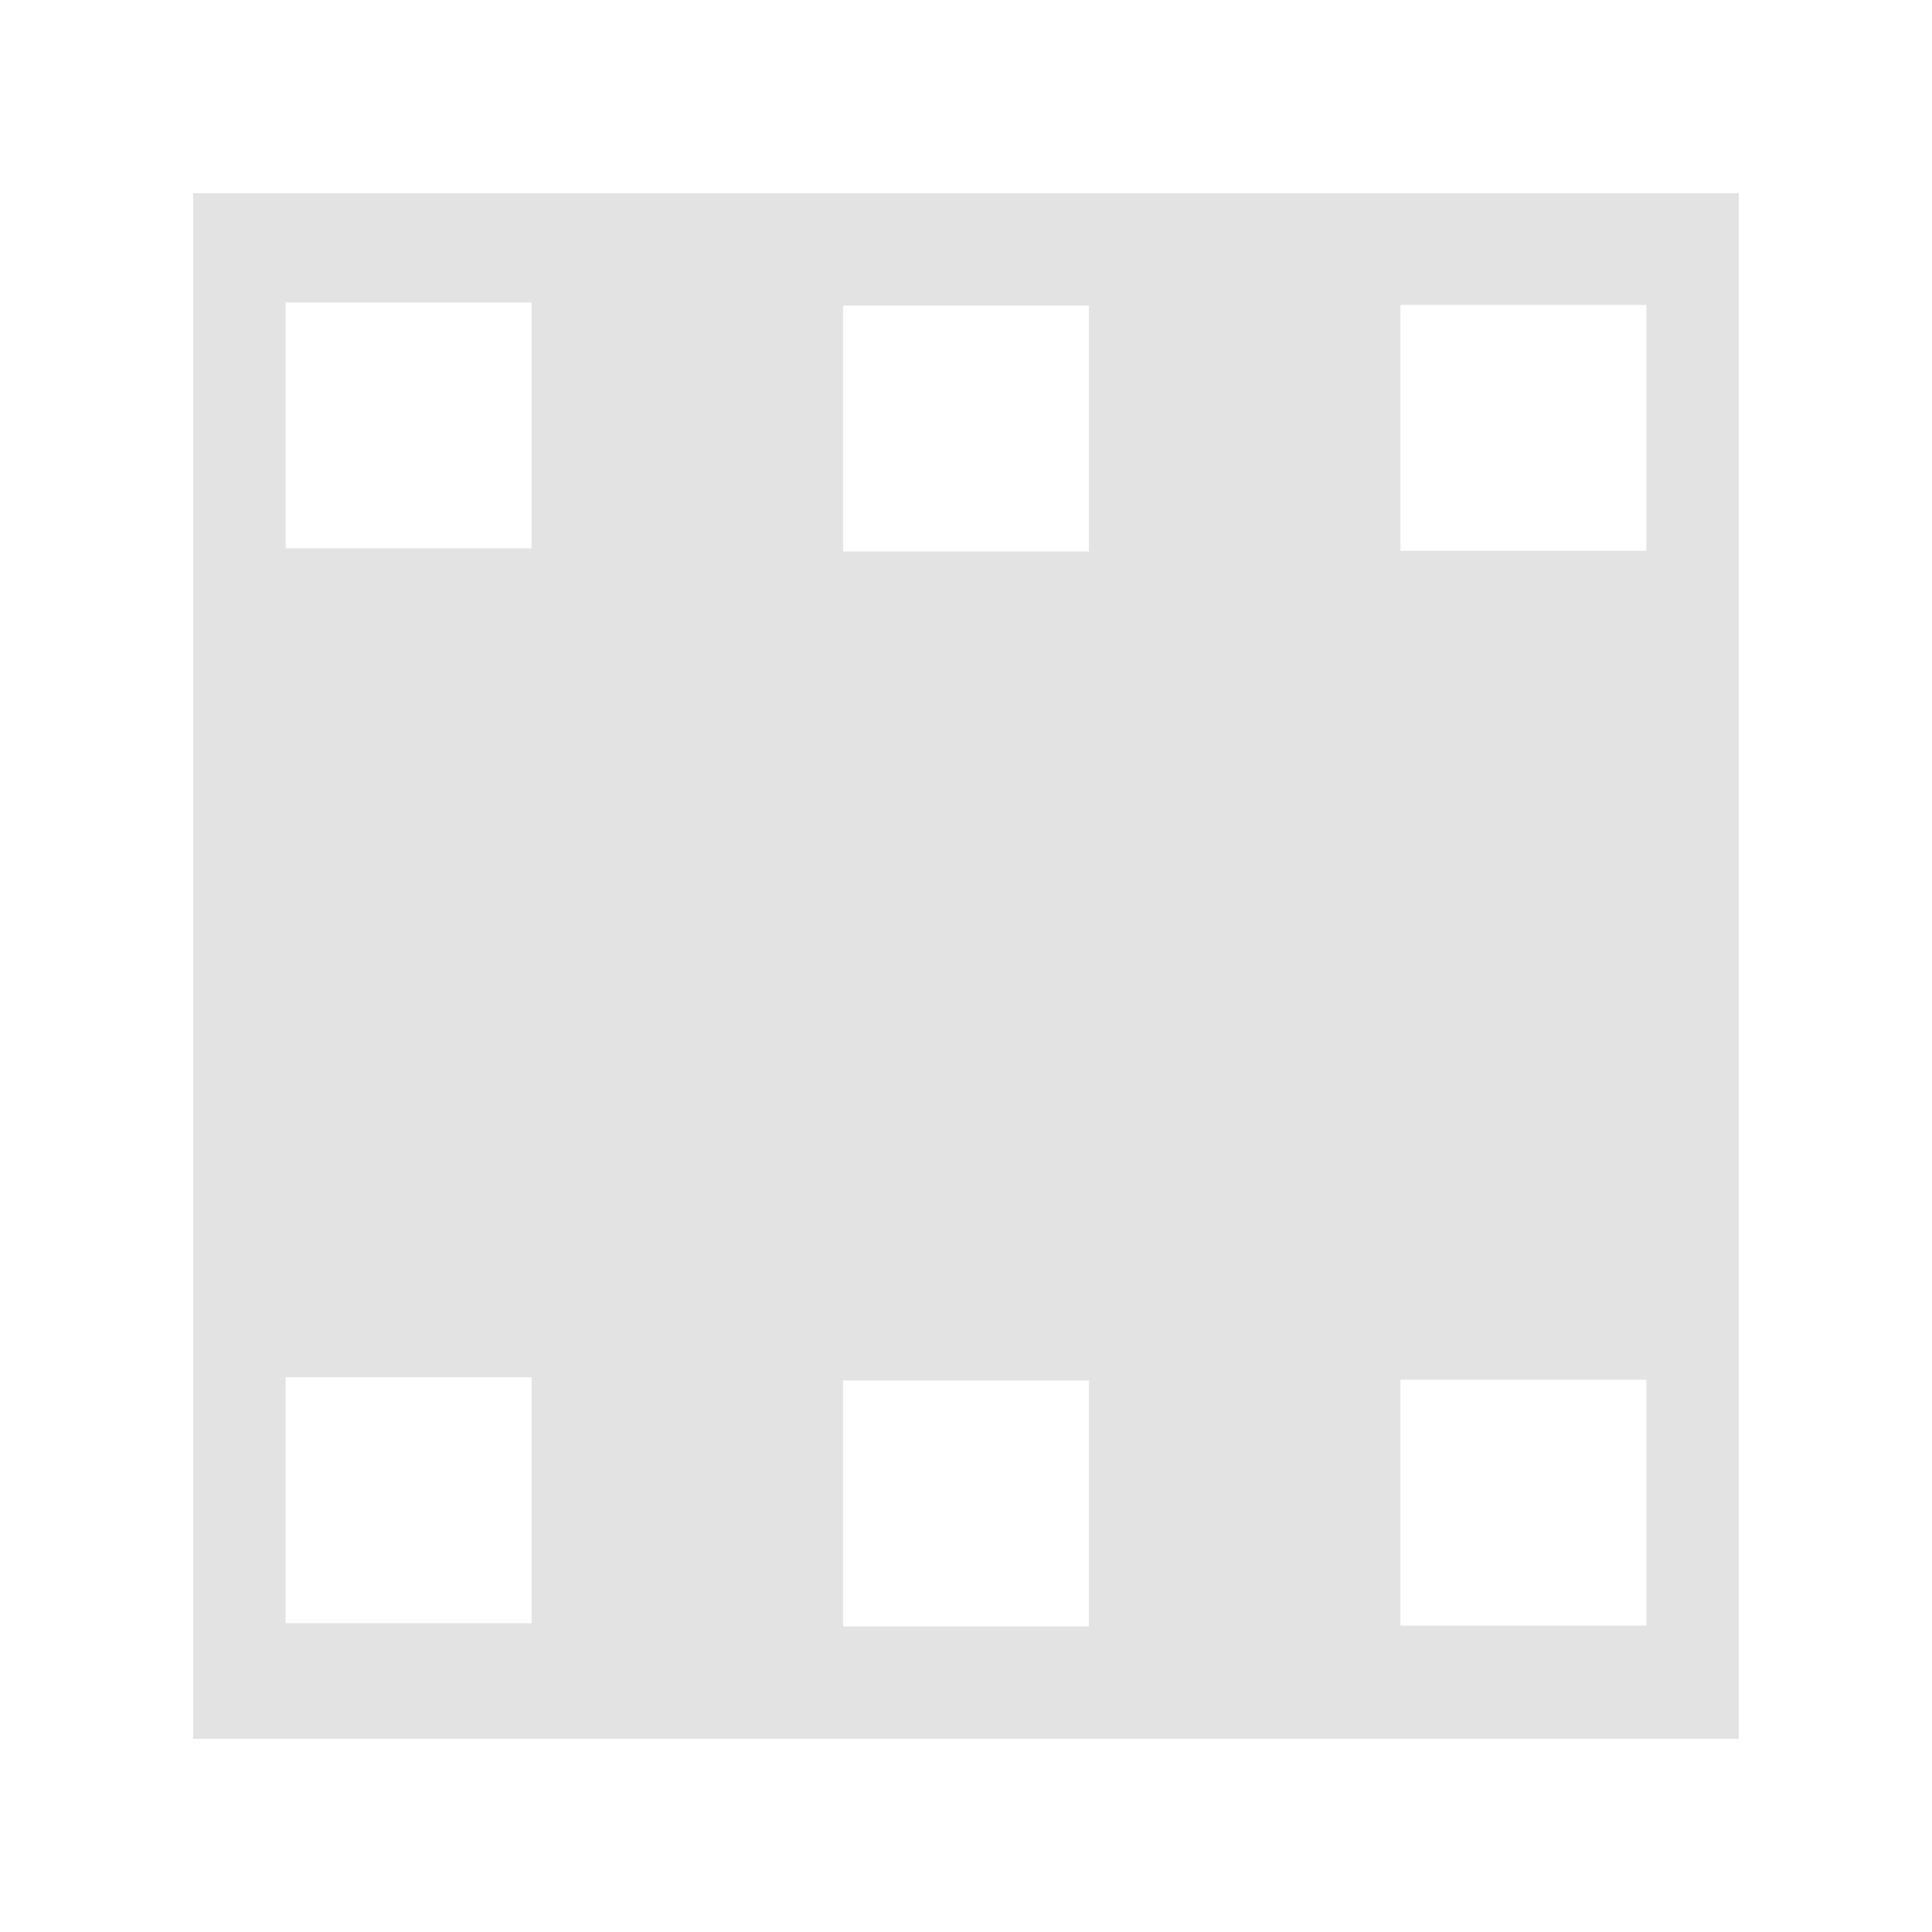
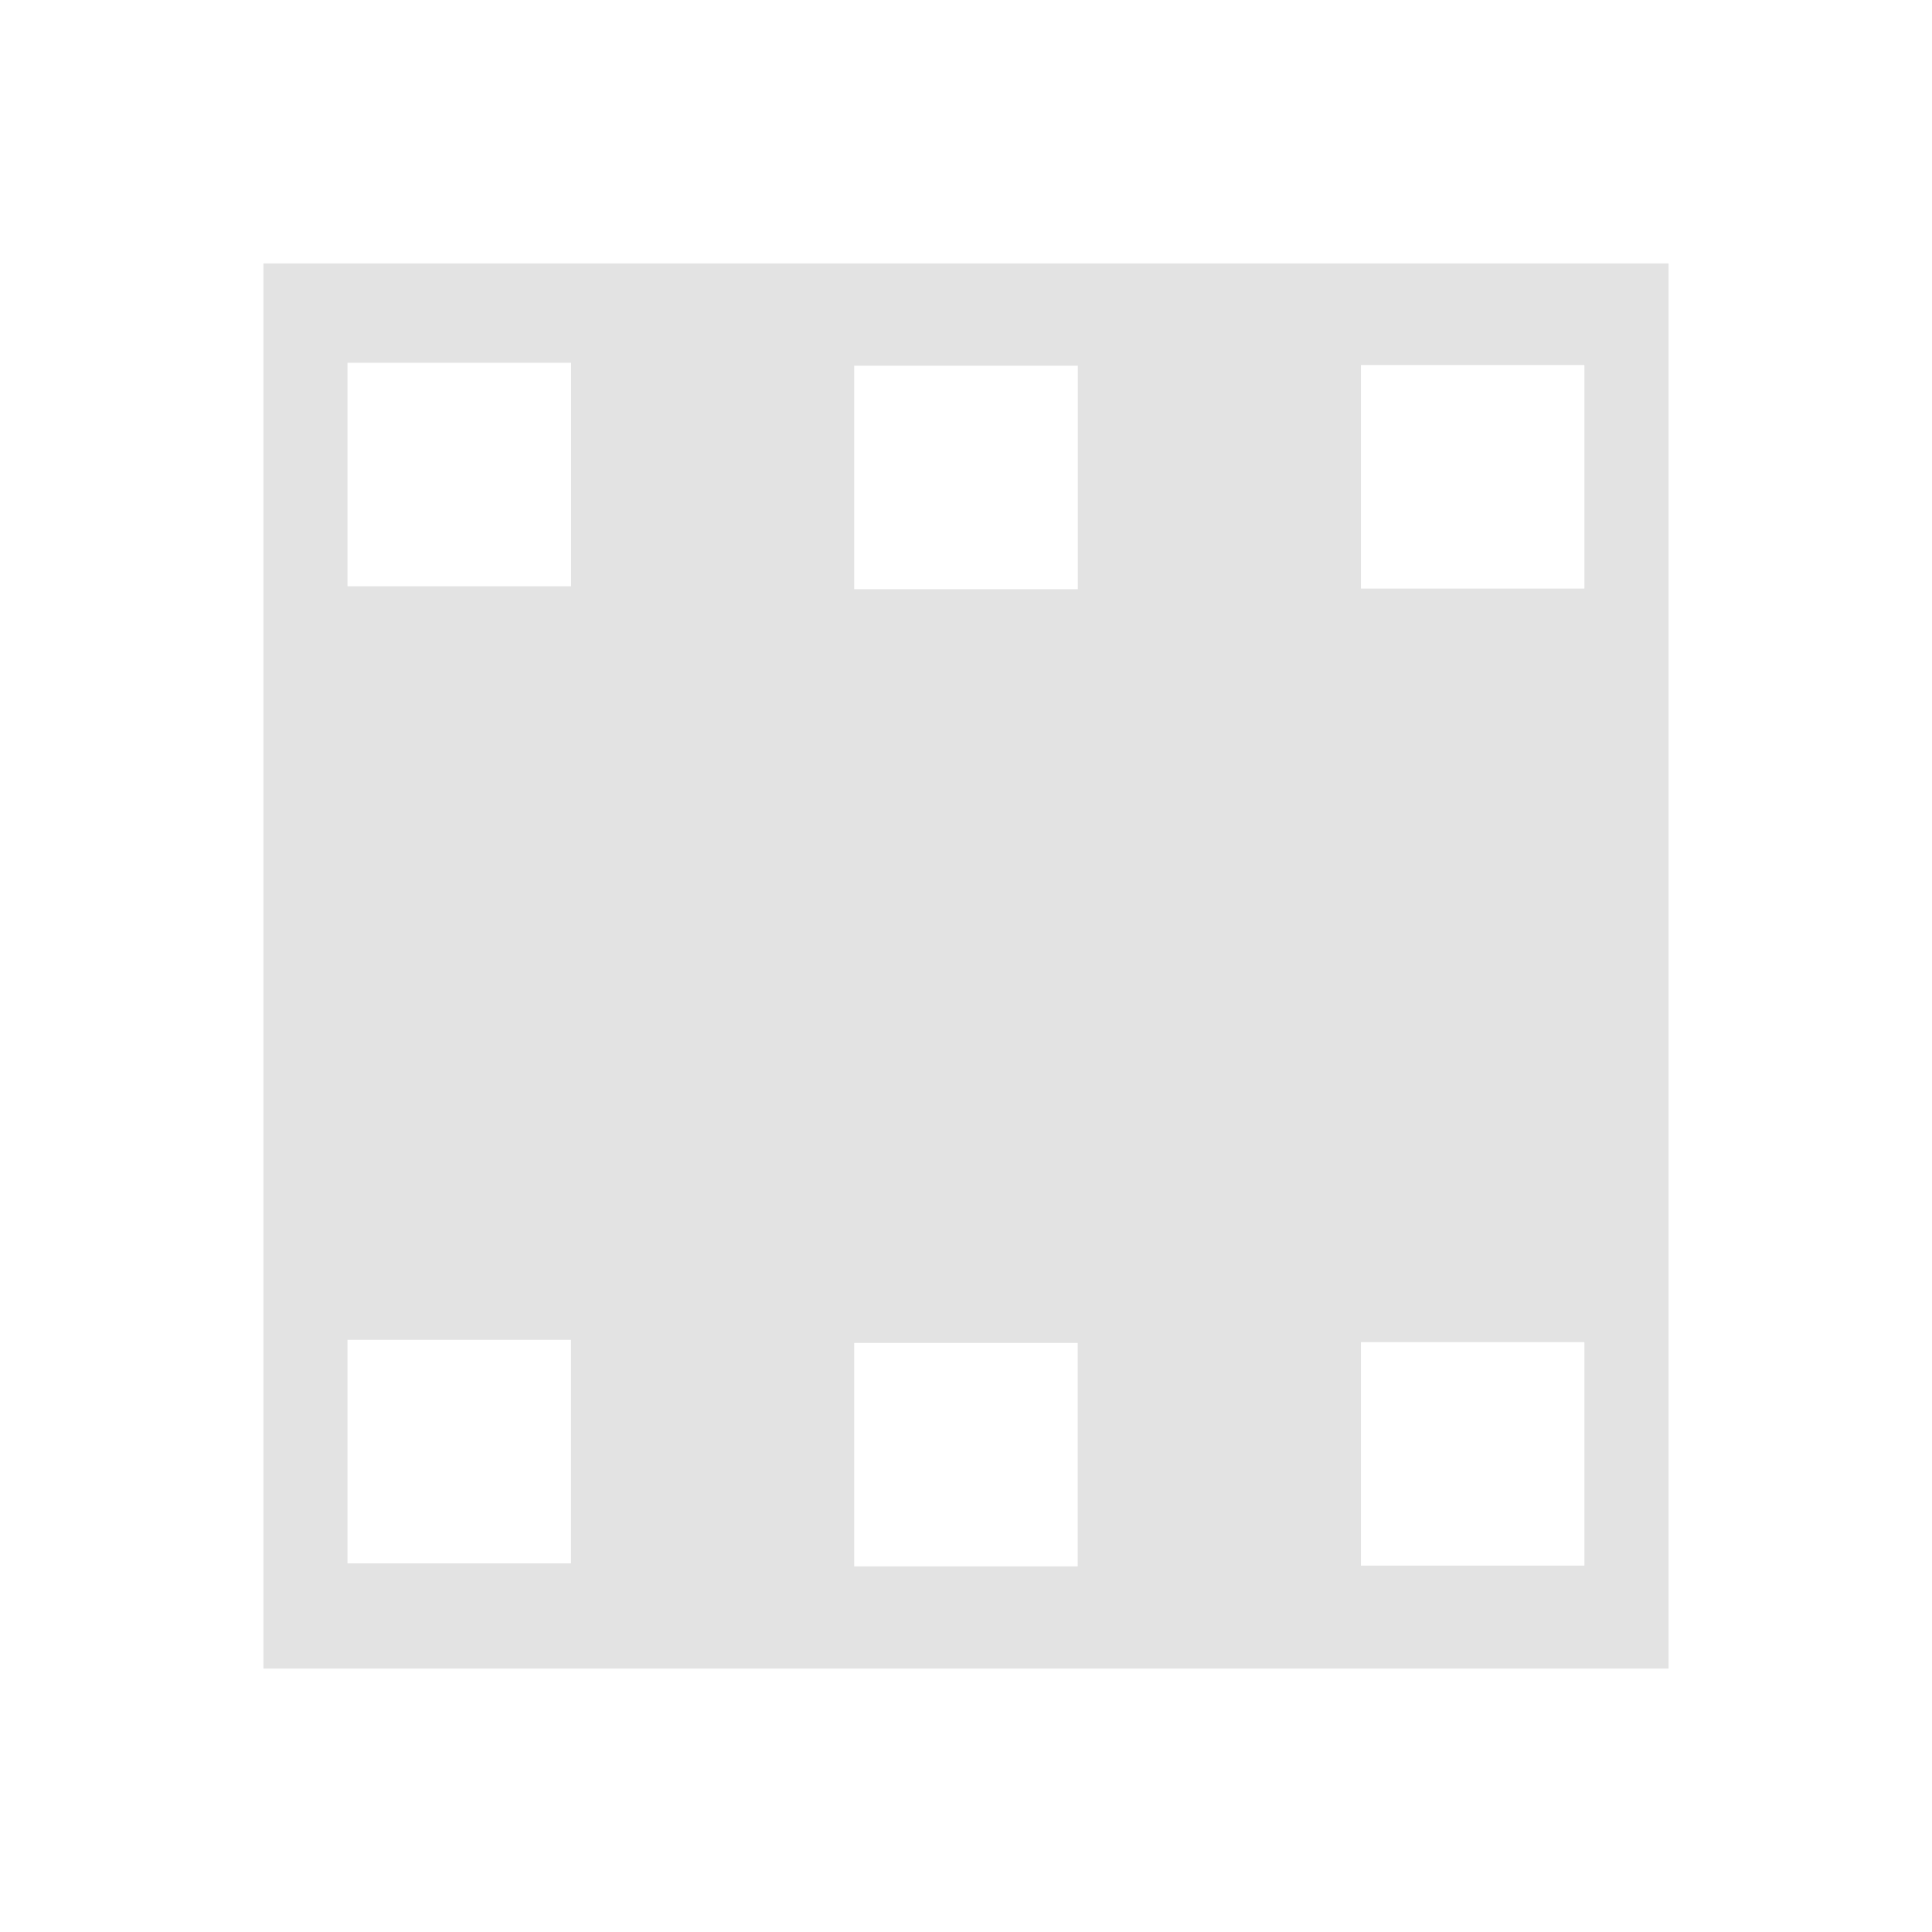
<svg xmlns="http://www.w3.org/2000/svg" width="22" height="22" viewBox="0 0 22 22" version="1.1" id="svg8">
  <defs id="ol-defs">
    <style id="current-color-scheme">      .ColorScheme-Text {
        color:#d0d0d0;
        stop-color:#d0d0d0;
      }
      .ColorScheme-Background {
        color:#212121;
        stop-color:#212121;
      }
      .ColorScheme-Highlight {
        color:#0039a9;
        stop-color:#0039a9;
      }
      .ColorScheme-ViewText {
        color:#d0d0d0;
        stop-color:#d0d0d0;
      }
      .ColorScheme-ViewBackground {
        color:#19191b;
        stop-color:#19191b;
      }
      .ColorScheme-ViewHover {
        color:#005cc7;
        stop-color:#005cc7;
      }
      .ColorScheme-ViewFocus{
        color:#002466;
        stop-color:#002466;
      }
      .ColorScheme-ButtonText {
        color:#d0d0d0;
        stop-color:#d0d0d0;
      }
      .ColorScheme-ButtonBackground {
        color:#232323;
        stop-color:#232323;                             
      }                                                 
      .ColorScheme-ButtonHover {                        
        color:#005cc7;                                  
        stop-color:#005cc7;                             
      }                                                 
      .ColorScheme-ButtonFocus{                         
        color:#0039a9;                                  
        stop-color:#0039a9;                             
      }</style>
    <style id="current-color-scheme-7">      .ColorScheme-Text {
        color:#d0d0d0;
        stop-color:#d0d0d0;
      }
      .ColorScheme-Background {
        color:#212121;
        stop-color:#212121;
      }
      .ColorScheme-Highlight {
        color:#0039a9;
        stop-color:#0039a9;
      }
      .ColorScheme-ViewText {
        color:#d0d0d0;
        stop-color:#d0d0d0;
      }
      .ColorScheme-ViewBackground {
        color:#19191b;
        stop-color:#19191b;
      }
      .ColorScheme-ViewHover {
        color:#005cc7;
        stop-color:#005cc7;
      }
      .ColorScheme-ViewFocus{
        color:#002466;
        stop-color:#002466;
      }
      .ColorScheme-ButtonText {
        color:#d0d0d0;
        stop-color:#d0d0d0;
      }
      .ColorScheme-ButtonBackground {
        color:#232323;
        stop-color:#232323;                             
      }                                                 
      .ColorScheme-ButtonHover {                        
        color:#005cc7;                                  
        stop-color:#005cc7;                             
      }                                                 
      .ColorScheme-ButtonFocus{                         
        color:#0039a9;                                  
        stop-color:#0039a9;                             
      }</style>
  </defs>
  <g id="g4267" style="fill:none">
    <rect y="0" x="0" height="22" width="22" id="rect4264" style="vector-effect:none;fill:none;stroke-width:3;stroke-linecap:round" />
-     <path id="rect4264-5" d="M 2.2,2.2 V 19.8 H 19.8 V 2.2 Z m 1.053,1.244 h 2.8 v 2.8 H 3.253 Z m 12.694,0.028 h 2.8 v 2.8 h -2.8 z M 9.6,3.48 h 2.8 v 2.8 H 9.6 Z M 3.253,15.683 h 2.8 v 2.8 H 3.253 Z m 12.694,0.028 h 2.8 v 2.8 h -2.8 z M 9.6,15.72 h 2.8 v 2.8 H 9.6 Z" style="opacity:0.6;vector-effect:none;fill:#d0d0d0;stroke-width:0.88;stroke-linecap:square" />
+     <path id="rect4264-5" d="M 3,3 V 19 H 19 V 3 Z M 3.957,4.131 H 6.503 V 6.676 H 3.957 Z m 11.54,0.026 h 2.545 v 2.545 h -2.545 z m -5.77,0.007 H 12.273 V 6.709 H 9.727 Z M 3.957,15.257 h 2.545 v 2.545 H 3.957 Z m 11.54,0.026 h 2.545 v 2.545 h -2.545 z m -5.77,0.009 h 2.545 v 2.545 H 9.727 Z" style="opacity:0.6;vector-effect:none;fill:#d0d0d0;stroke-width:0.8;stroke-linecap:square" />
  </g>
</svg>
